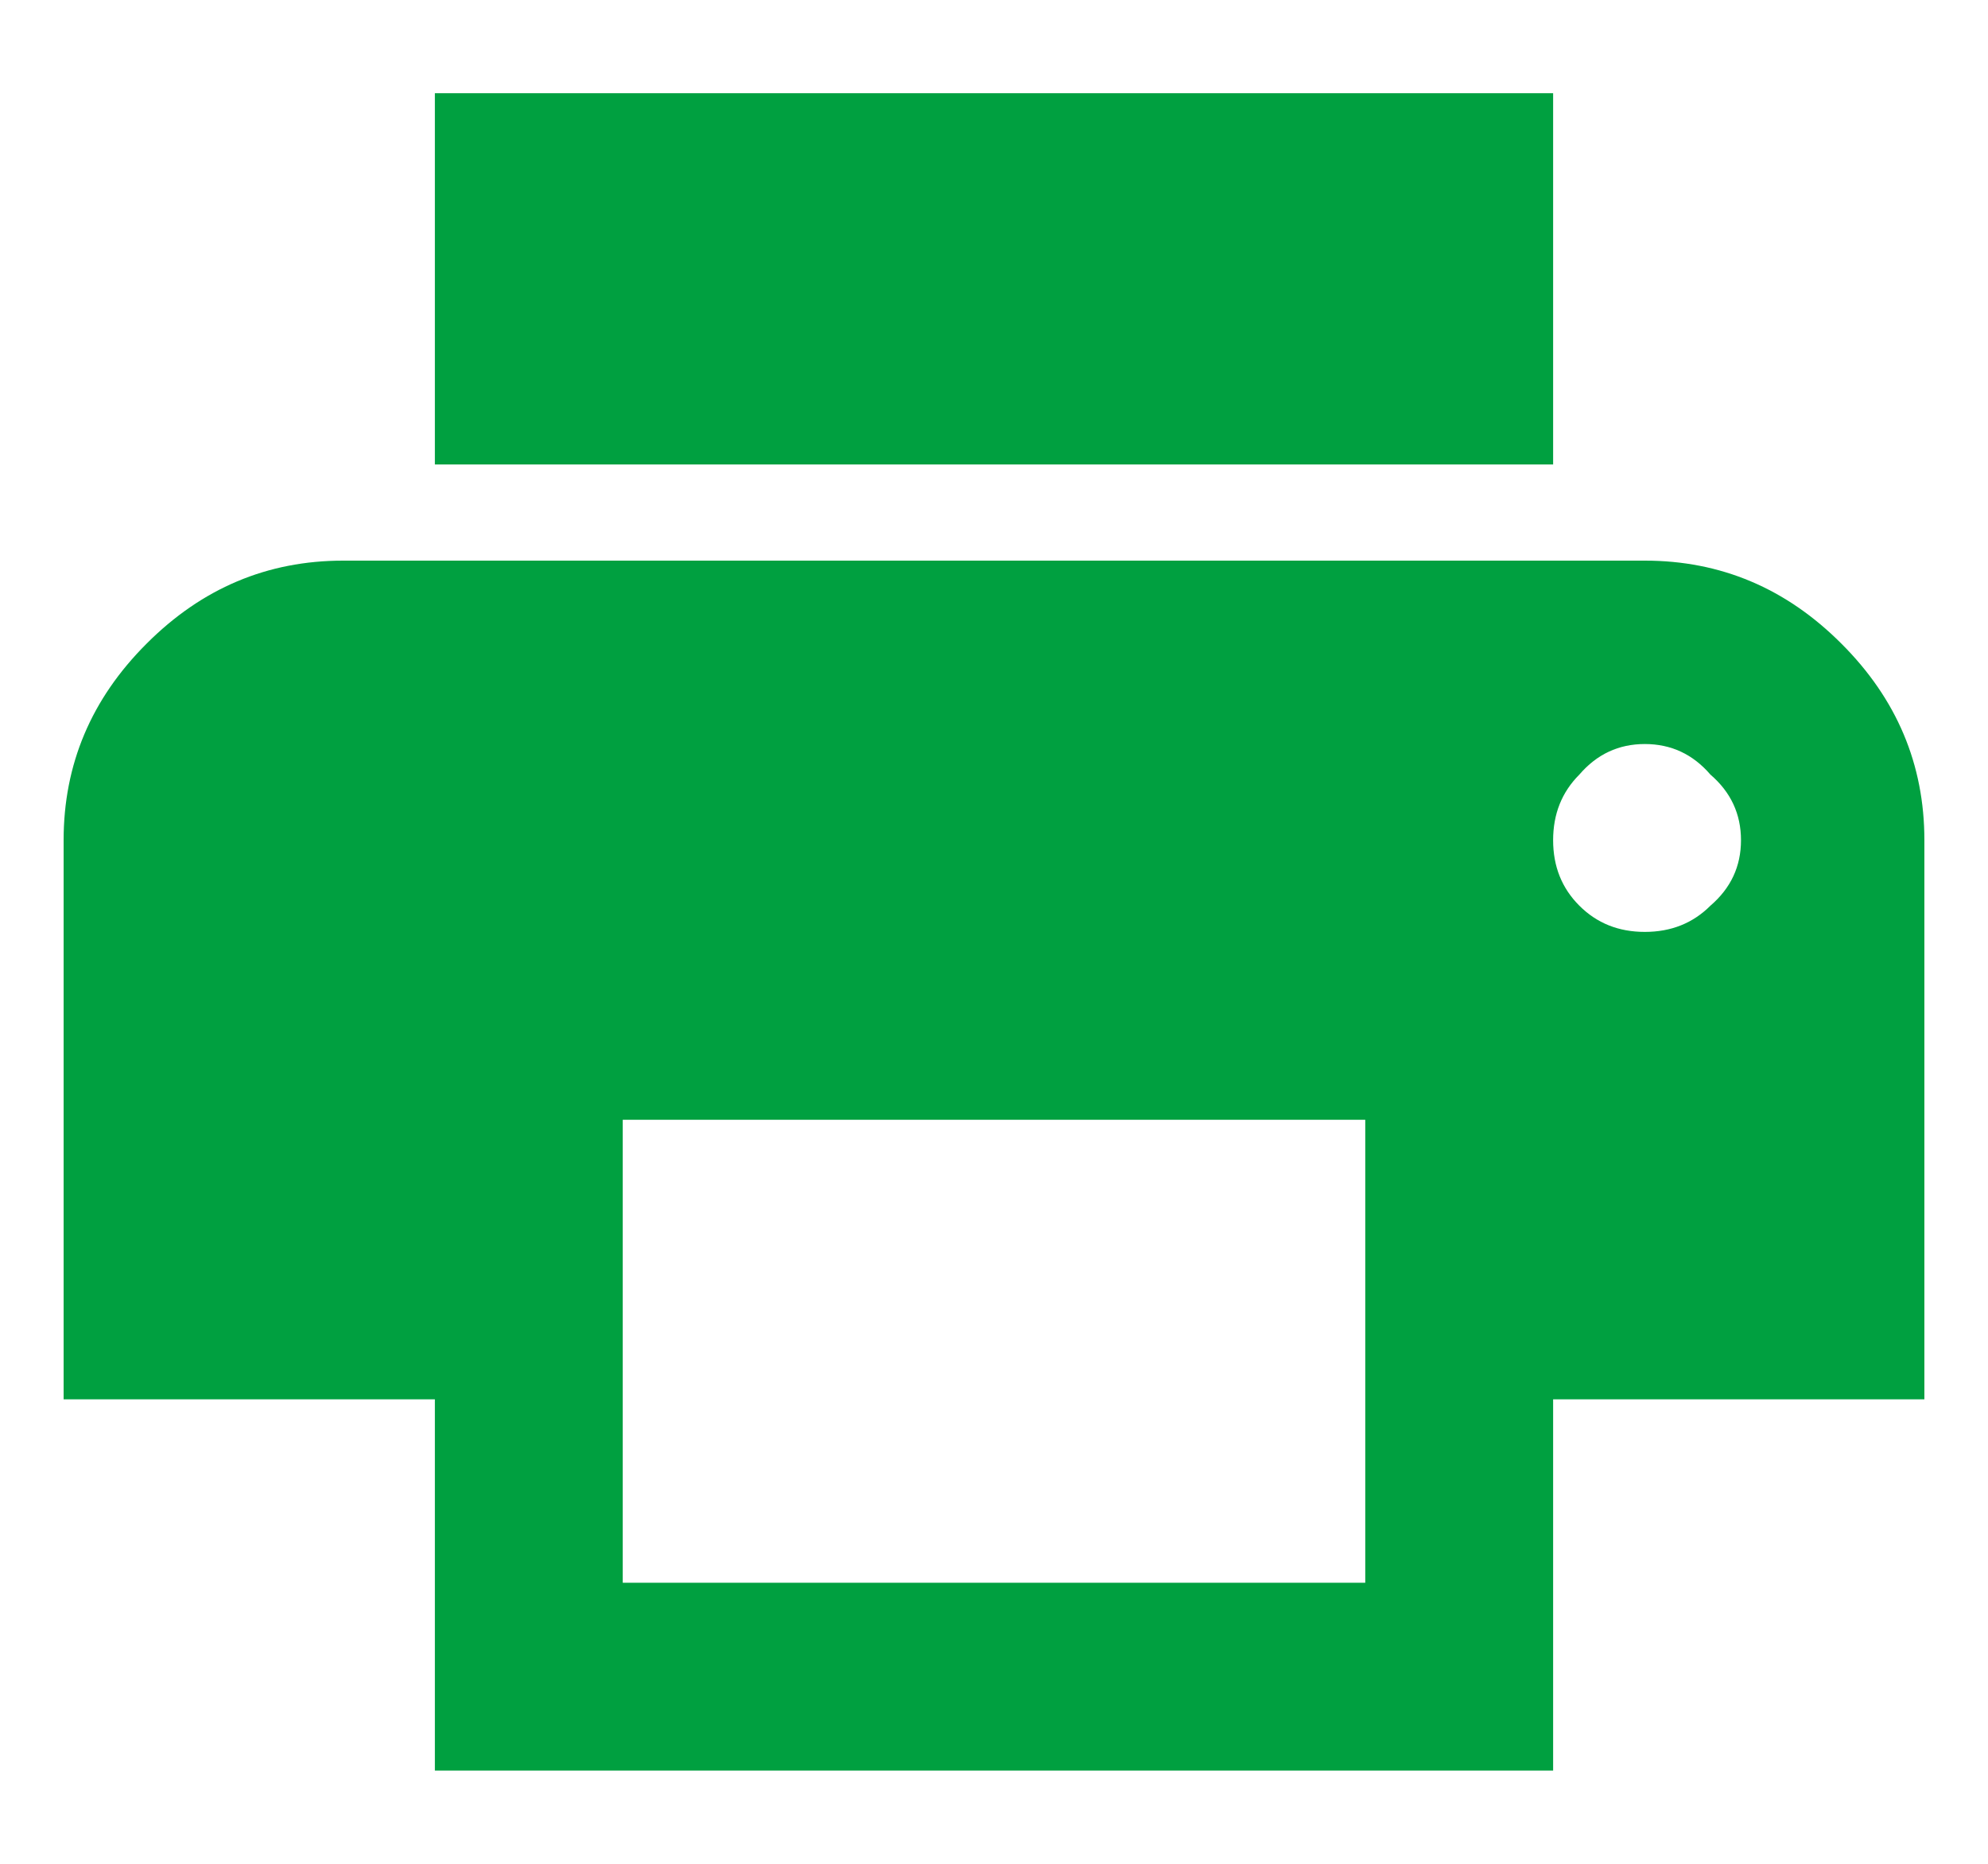
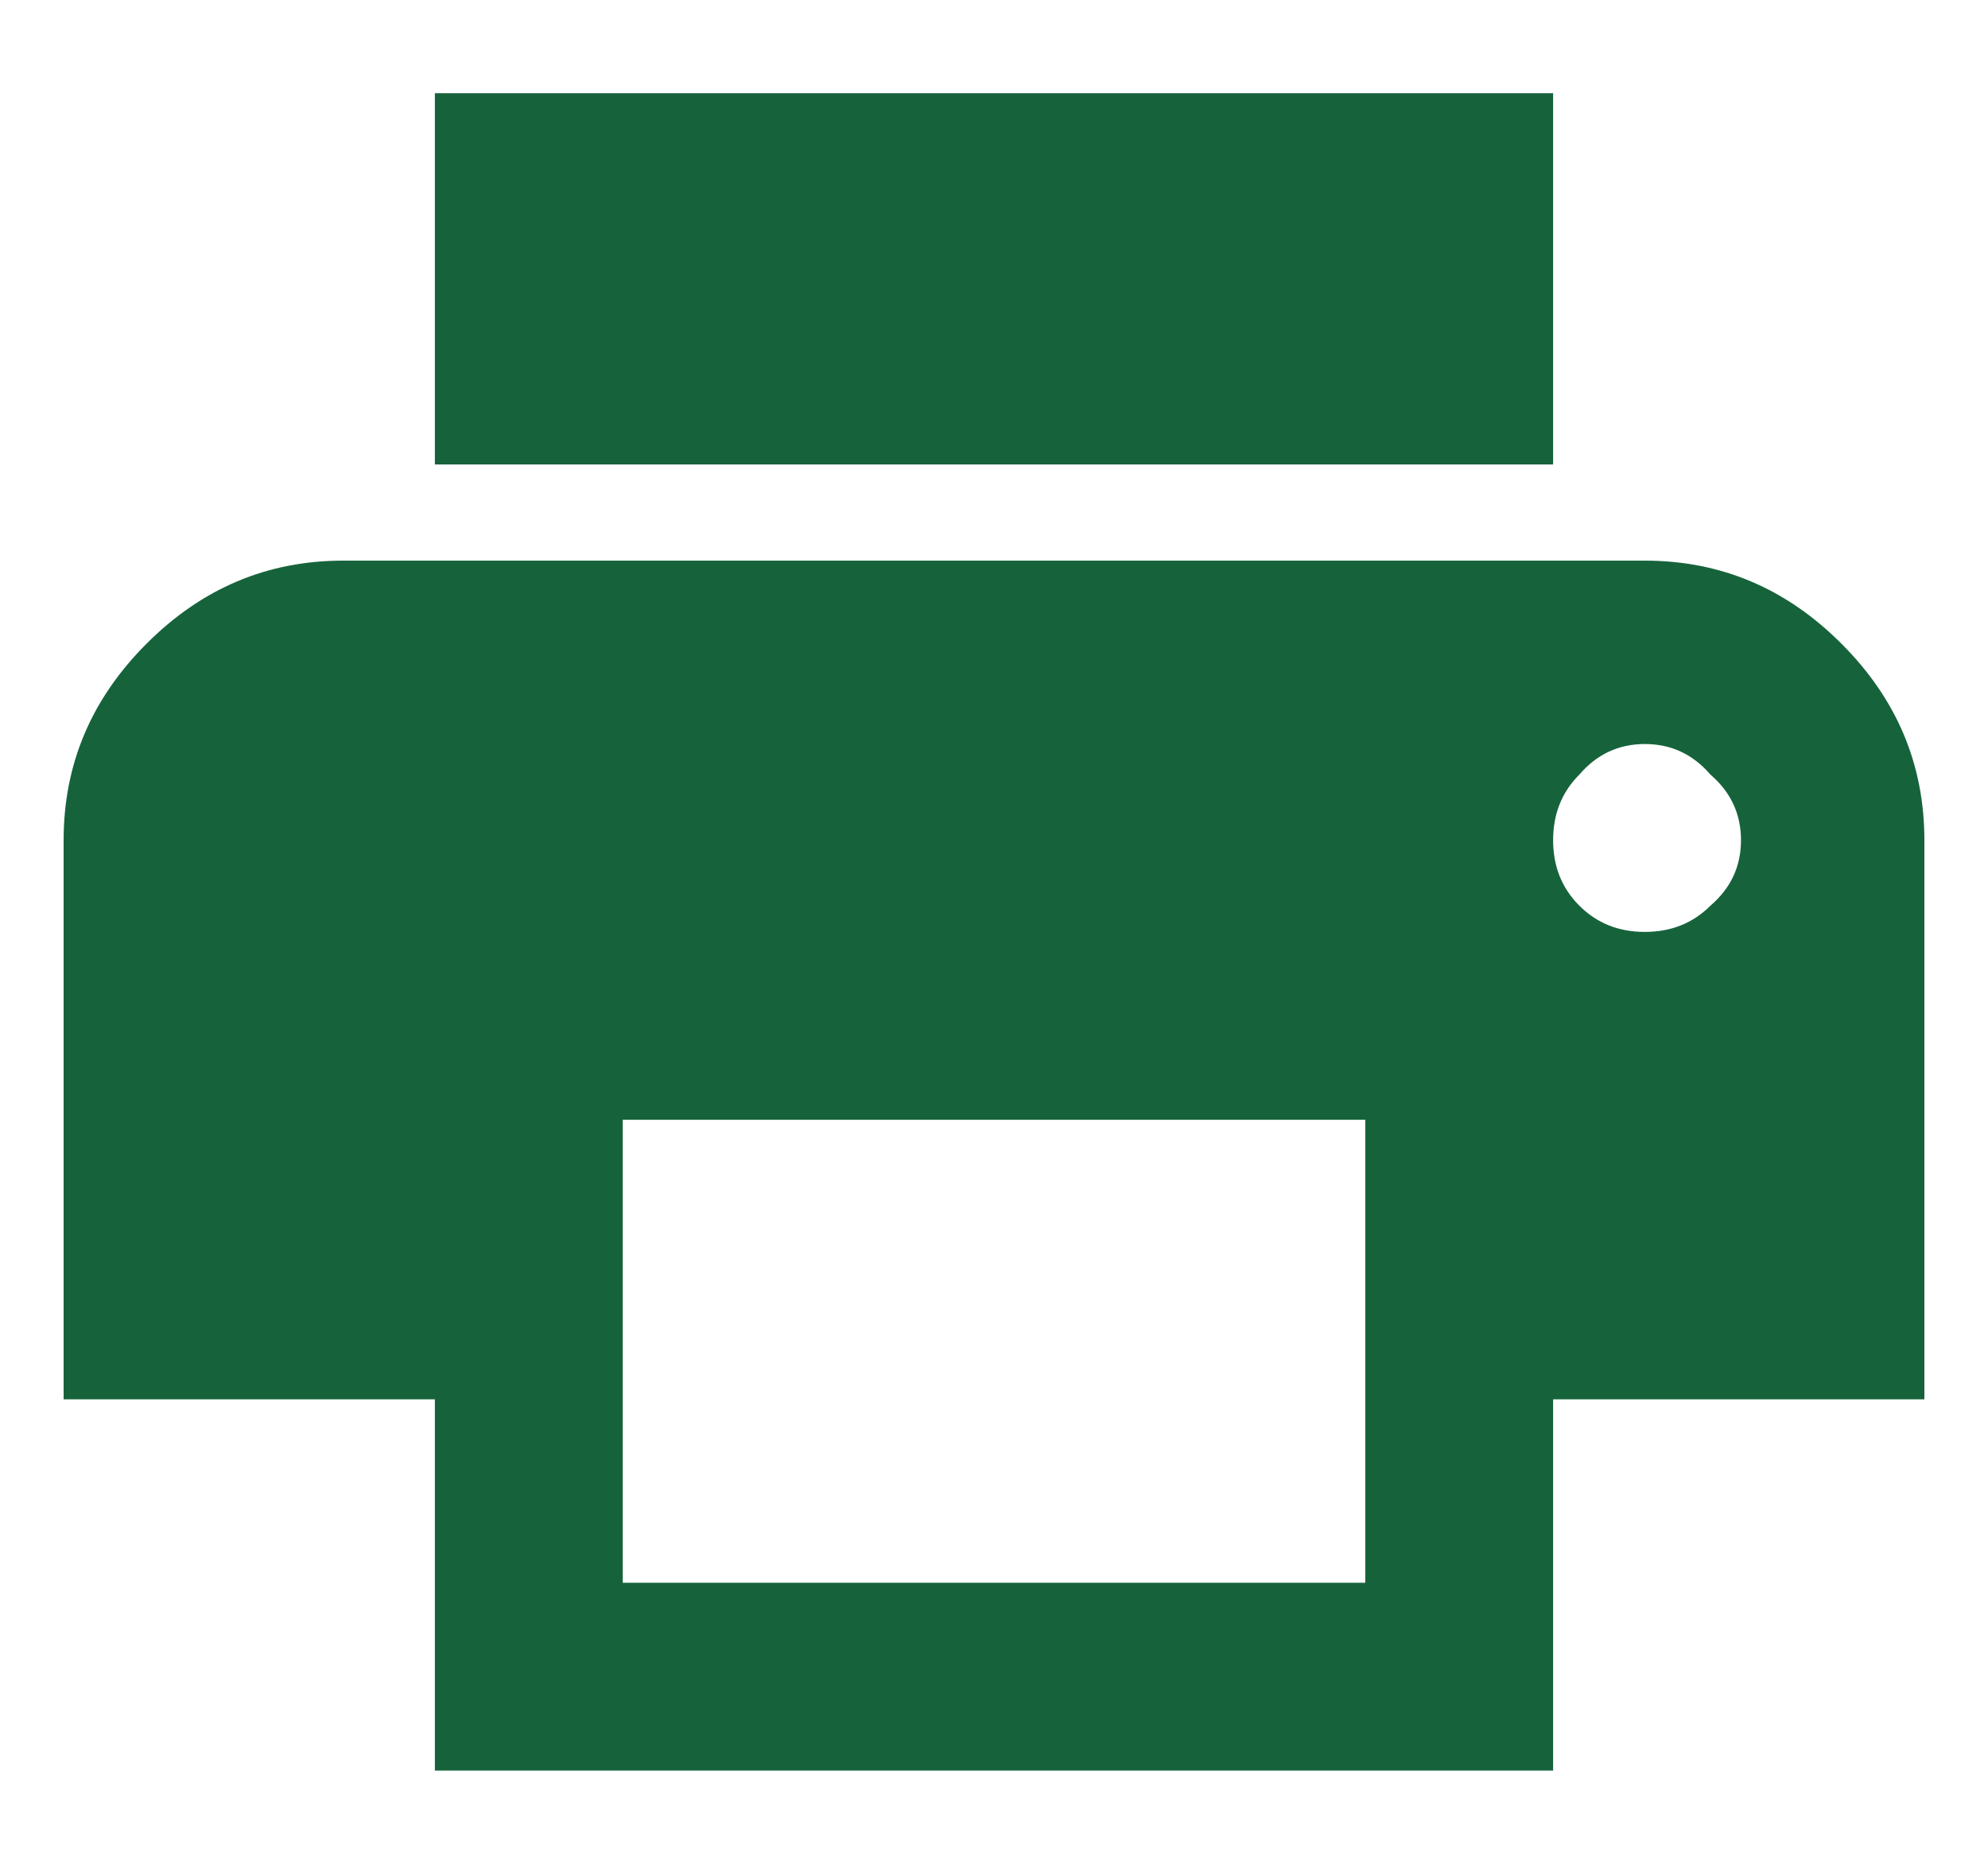
<svg xmlns="http://www.w3.org/2000/svg" width="16" height="15" viewBox="0 0 16 15" fill="none">
-   <path d="M12.5 0.75V3.738H3.5V0.75H12.5ZM12.711 7.289C12.852 7.43 13.027 7.5 13.238 7.5C13.449 7.5 13.625 7.43 13.766 7.289C13.93 7.148 14.012 6.973 14.012 6.762C14.012 6.551 13.93 6.375 13.766 6.234C13.625 6.07 13.449 5.988 13.238 5.988C13.027 5.988 12.852 6.07 12.711 6.234C12.57 6.375 12.5 6.551 12.5 6.762C12.5 6.973 12.57 7.148 12.711 7.289ZM10.988 12.738V9.012H5.012V12.738H10.988ZM13.238 4.512C13.848 4.512 14.375 4.734 14.82 5.18C15.266 5.625 15.488 6.152 15.488 6.762V11.262H12.5V14.25H3.5V11.262H0.512V6.762C0.512 6.152 0.734 5.625 1.18 5.18C1.625 4.734 2.152 4.512 2.762 4.512H13.238Z" fill="#00A040" />
+   <path d="M12.5 0.75V3.738H3.5V0.75H12.5ZM12.711 7.289C12.852 7.43 13.027 7.5 13.238 7.5C13.449 7.5 13.625 7.43 13.766 7.289C13.93 7.148 14.012 6.973 14.012 6.762C14.012 6.551 13.93 6.375 13.766 6.234C13.625 6.07 13.449 5.988 13.238 5.988C13.027 5.988 12.852 6.07 12.711 6.234C12.57 6.375 12.5 6.551 12.5 6.762C12.5 6.973 12.57 7.148 12.711 7.289ZM10.988 12.738V9.012H5.012V12.738H10.988ZM13.238 4.512C13.848 4.512 14.375 4.734 14.82 5.18C15.266 5.625 15.488 6.152 15.488 6.762V11.262H12.5V14.25H3.5V11.262H0.512V6.762C0.512 6.152 0.734 5.625 1.18 5.18C1.625 4.734 2.152 4.512 2.762 4.512H13.238Z" fill="#16633B" />
</svg>
